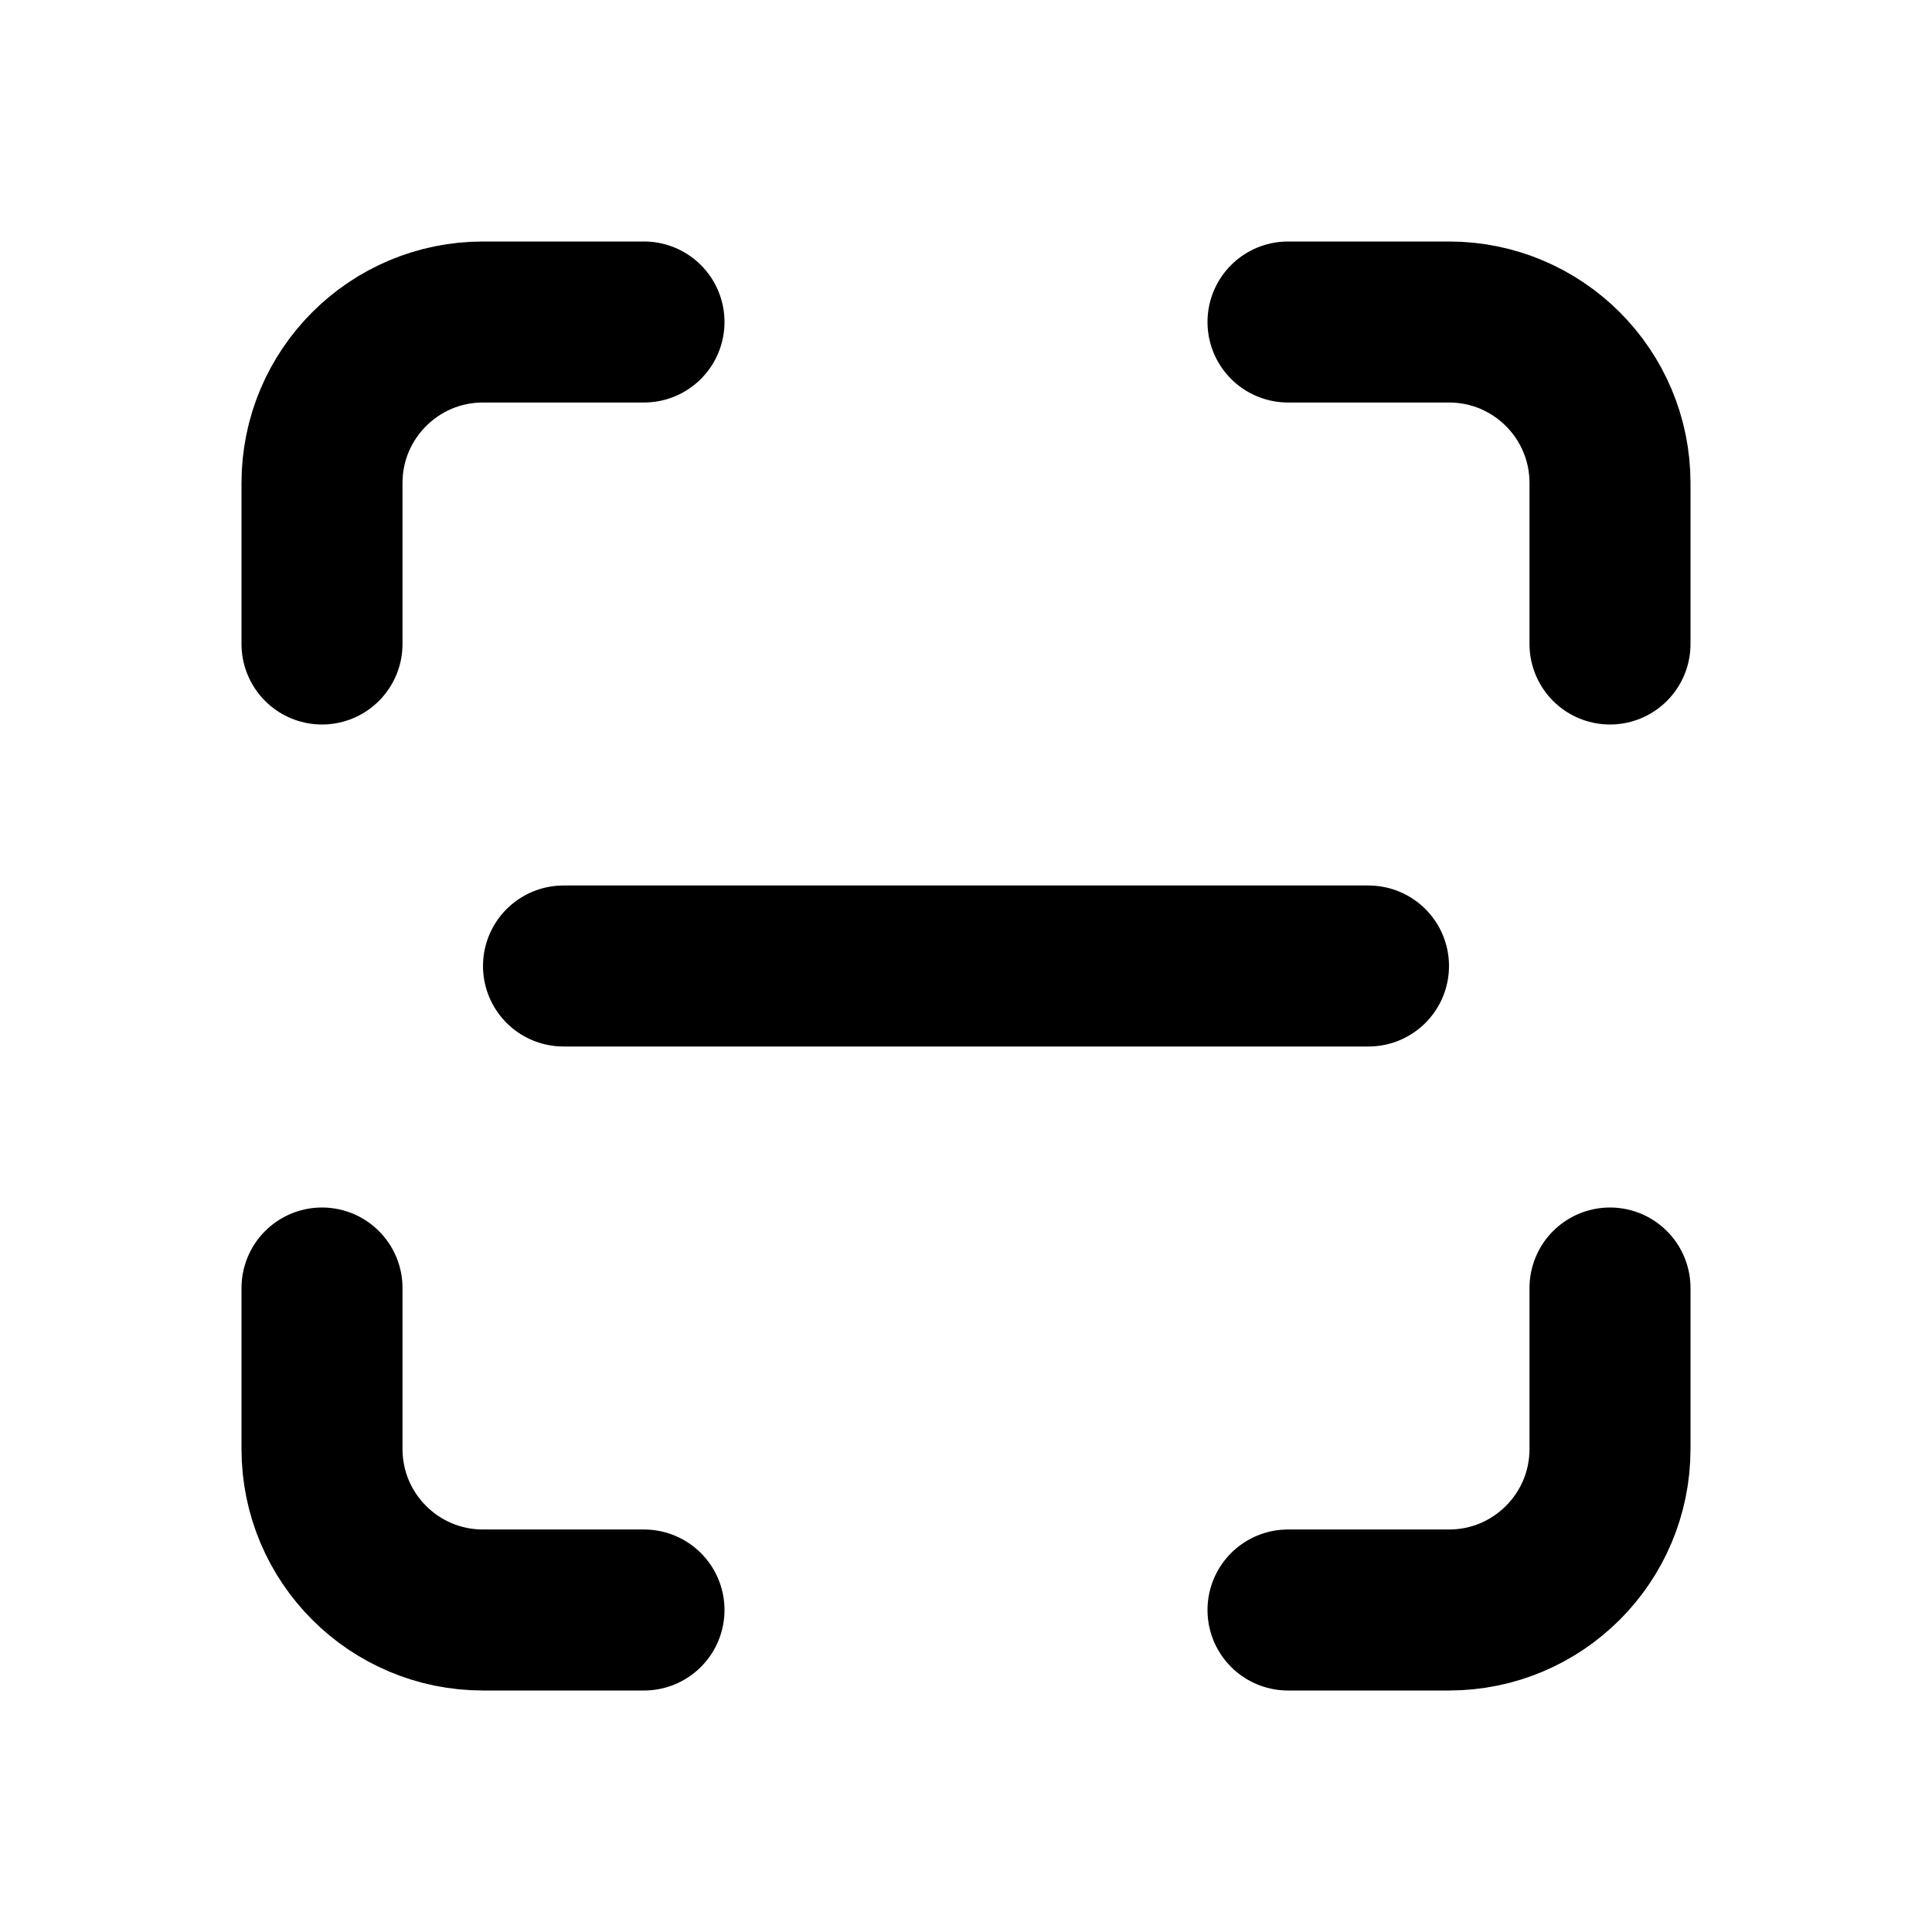
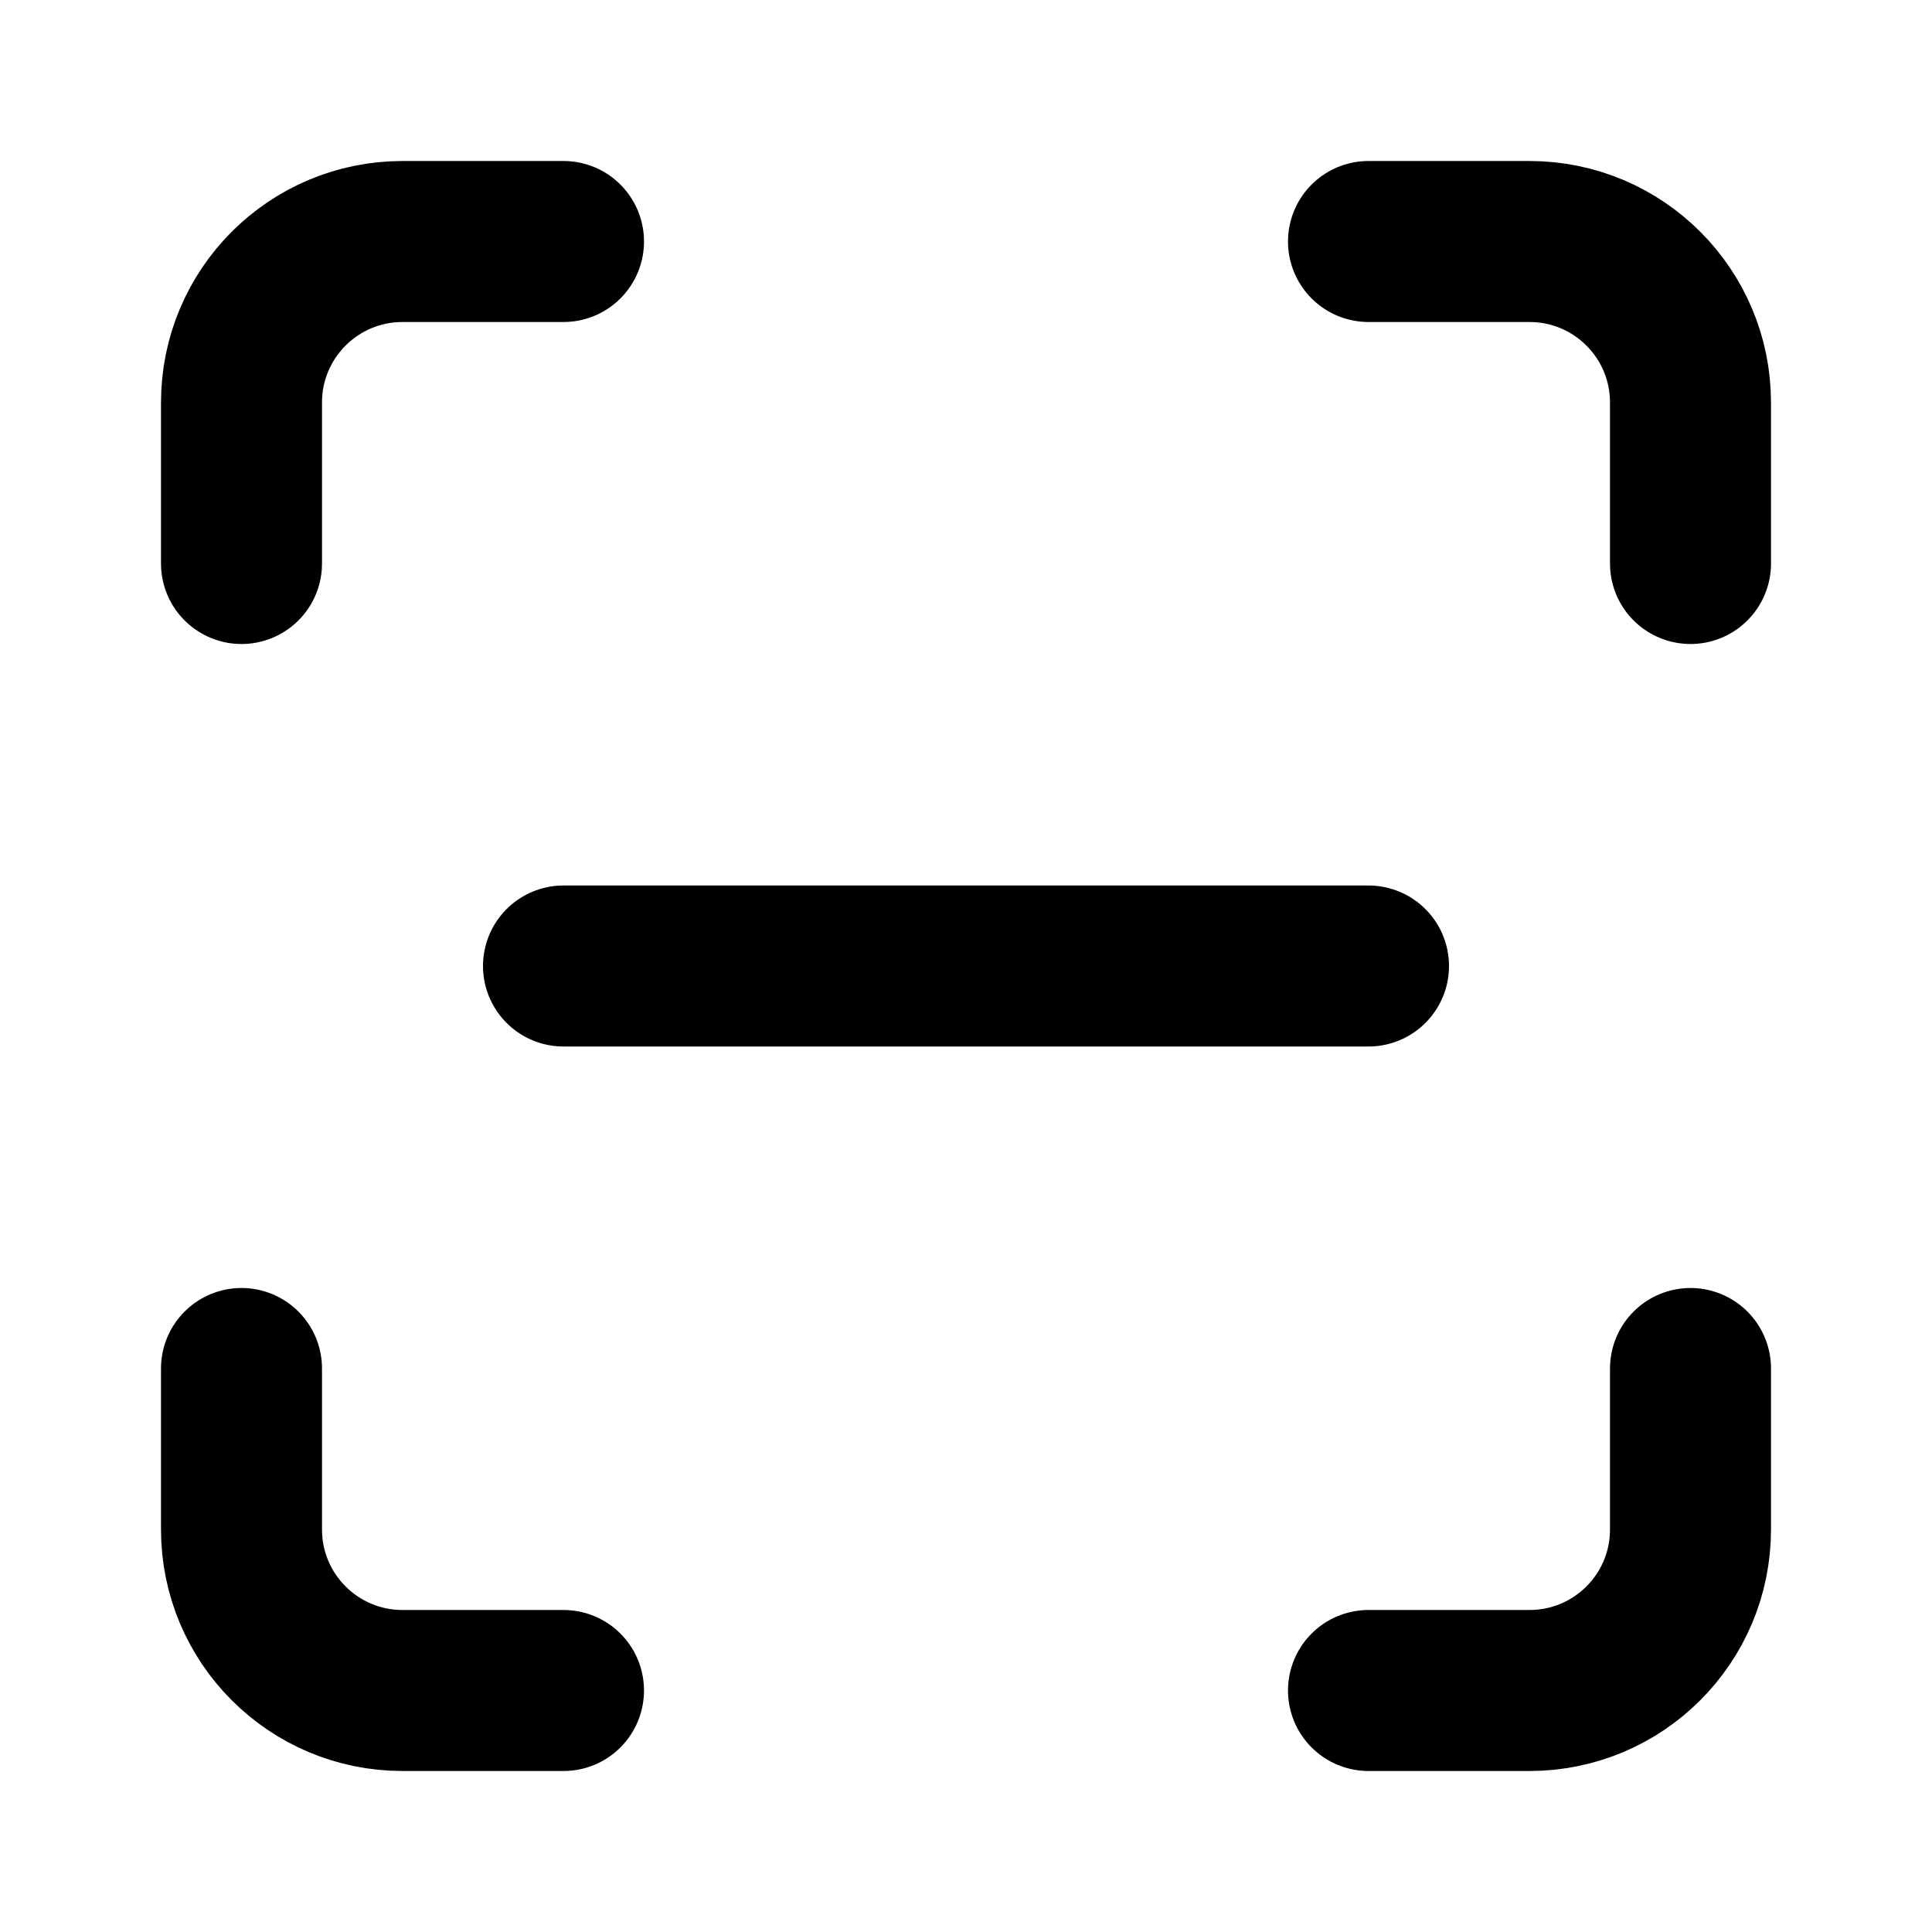
<svg xmlns="http://www.w3.org/2000/svg" width="24" height="24" viewBox="0 0 24 24" fill="none" stroke="currentColor" stroke-width="2" stroke-linecap="round" stroke-linejoin="round">
-   <path d="M4 8v-2a2 2 0 0 1 2 -2h2" />
-   <path d="M4 16v2a2 2 0 0 0 2 2h2" />
-   <path d="M16 4h2a2 2 0 0 1 2 2v2" />
-   <path d="M16 20h2a2 2 0 0 0 2 -2v-2" />
  <path d="M7 12h10" />
+   <path d="M3 7v-2a2 2 0 0 1 2 -2h2" />
+   <path d="M3 17v2a2 2 0 0 0 2 2h2" />
+   <path d="M17 3h2a2 2 0 0 1 2 2v2" />
+   <path d="M17 21h2a2 2 0 0 0 2 -2v-2" />
</svg>
